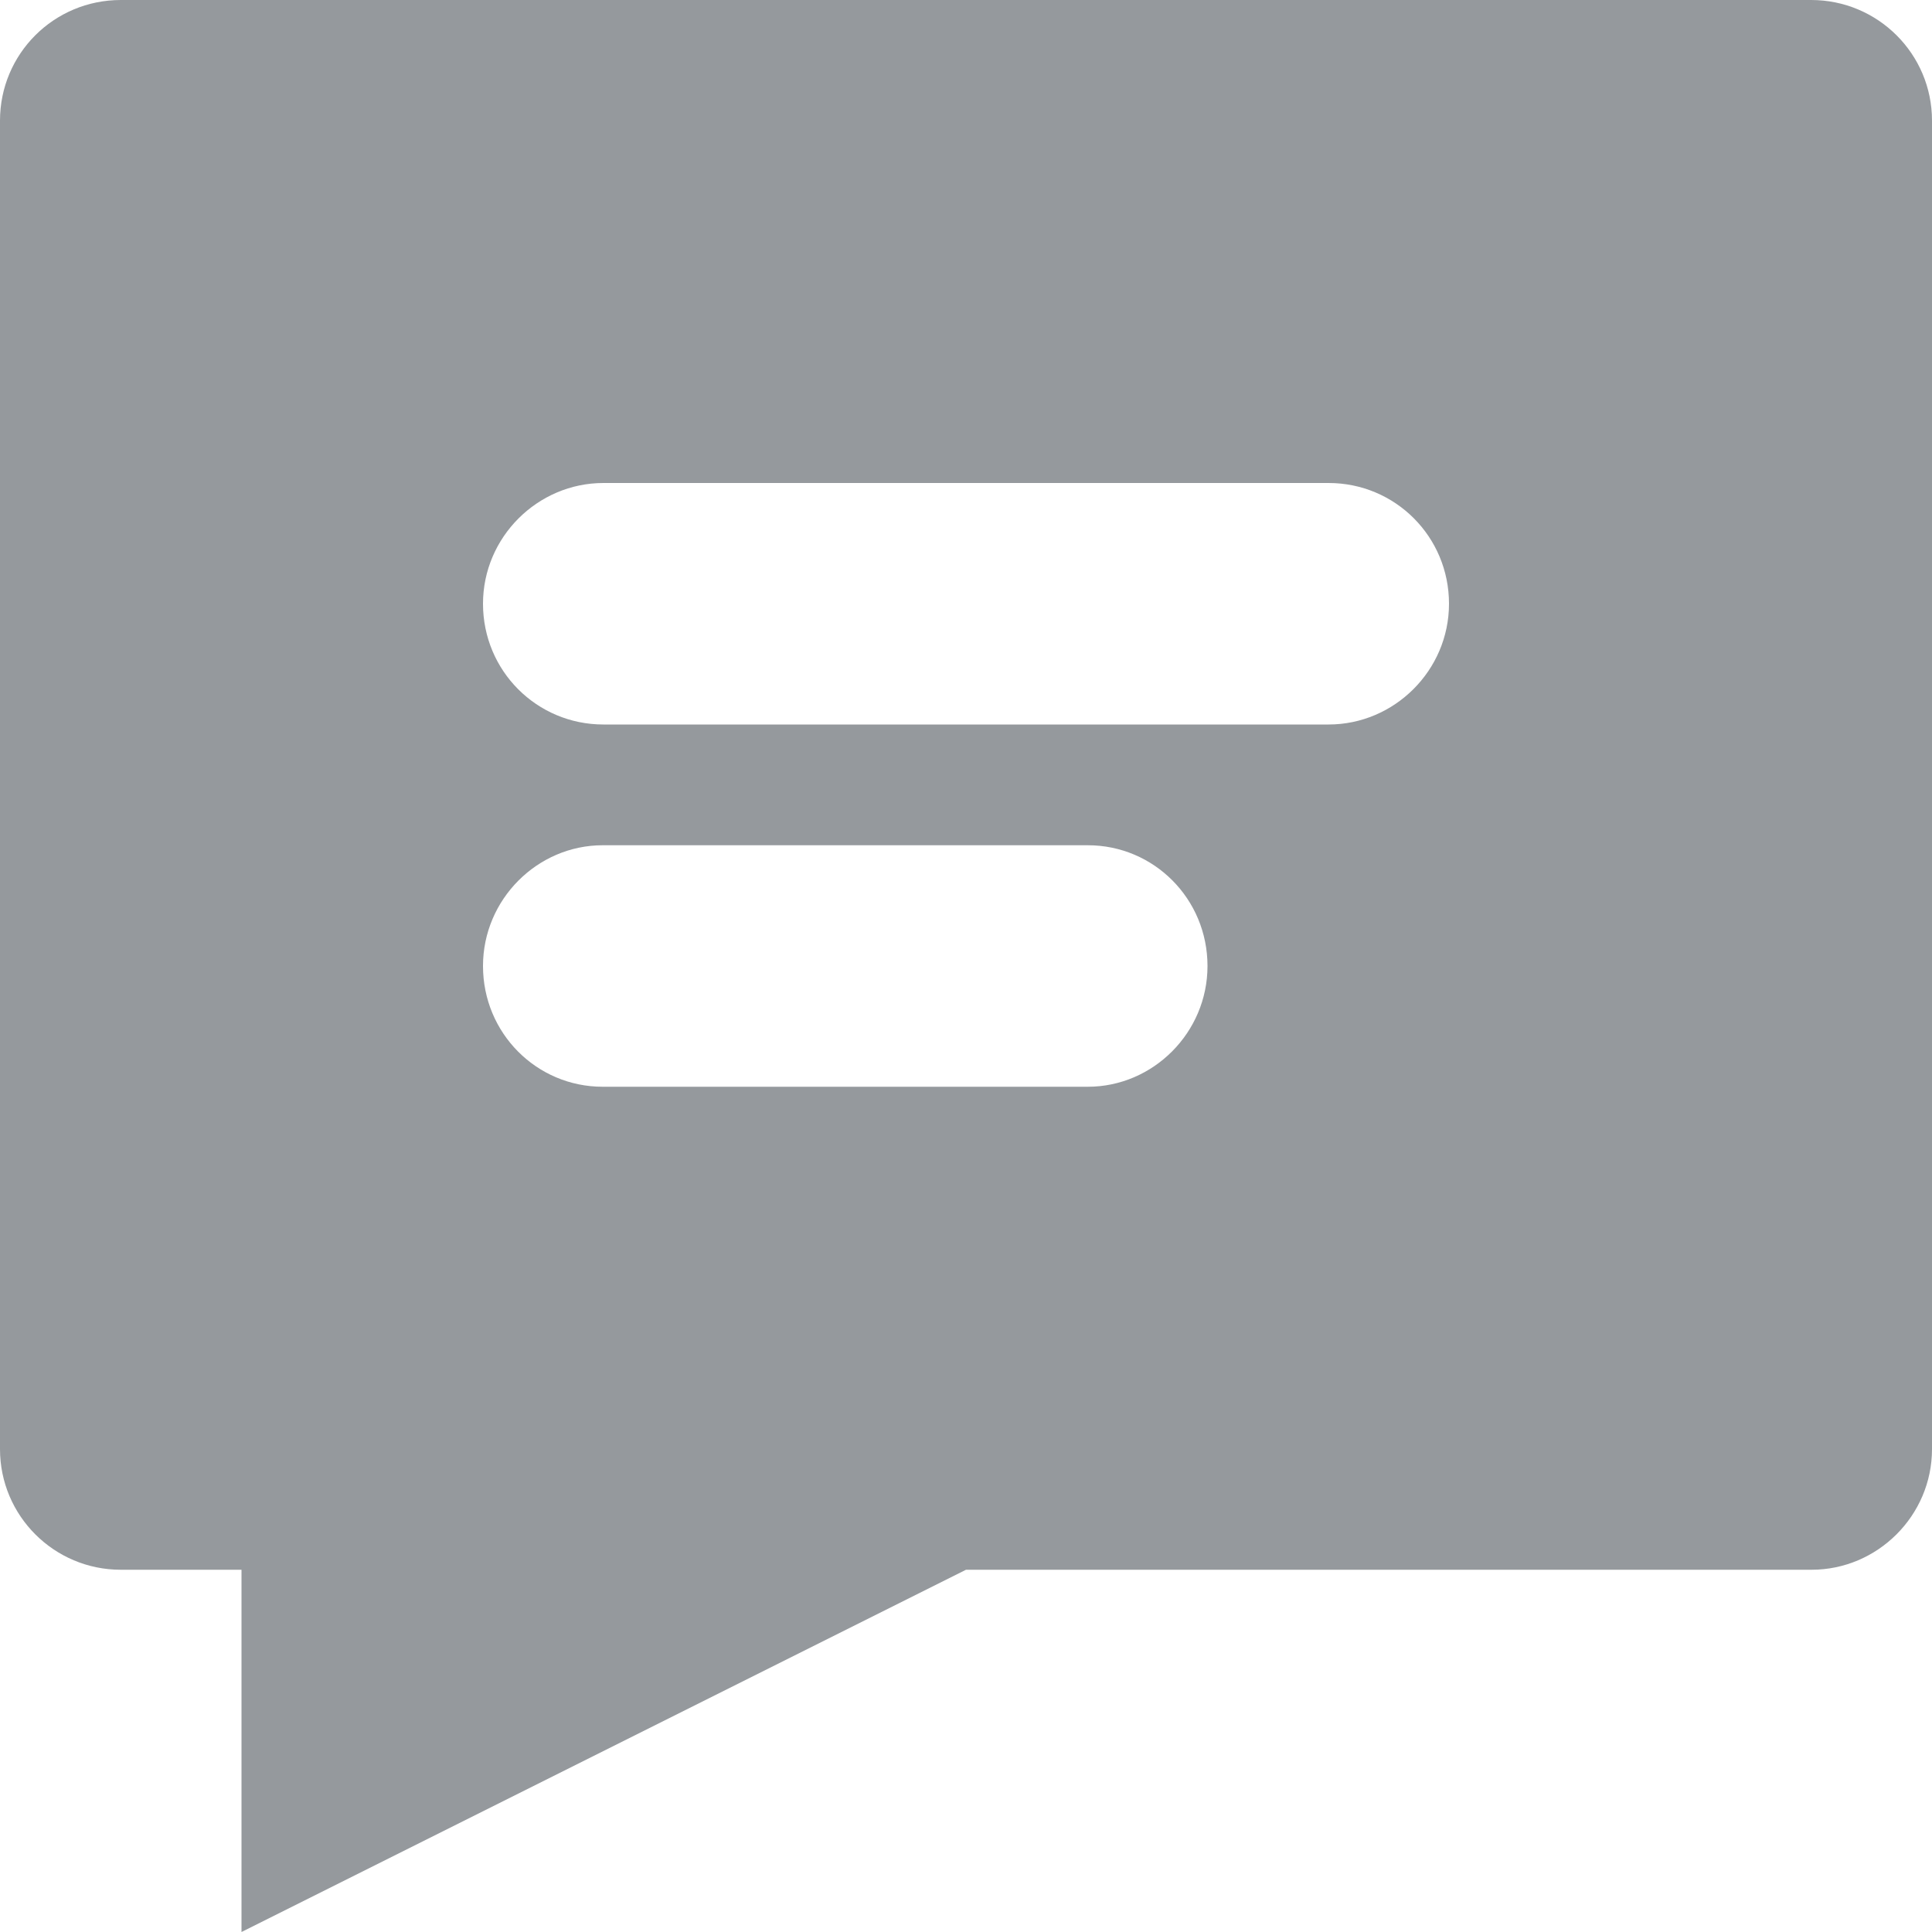
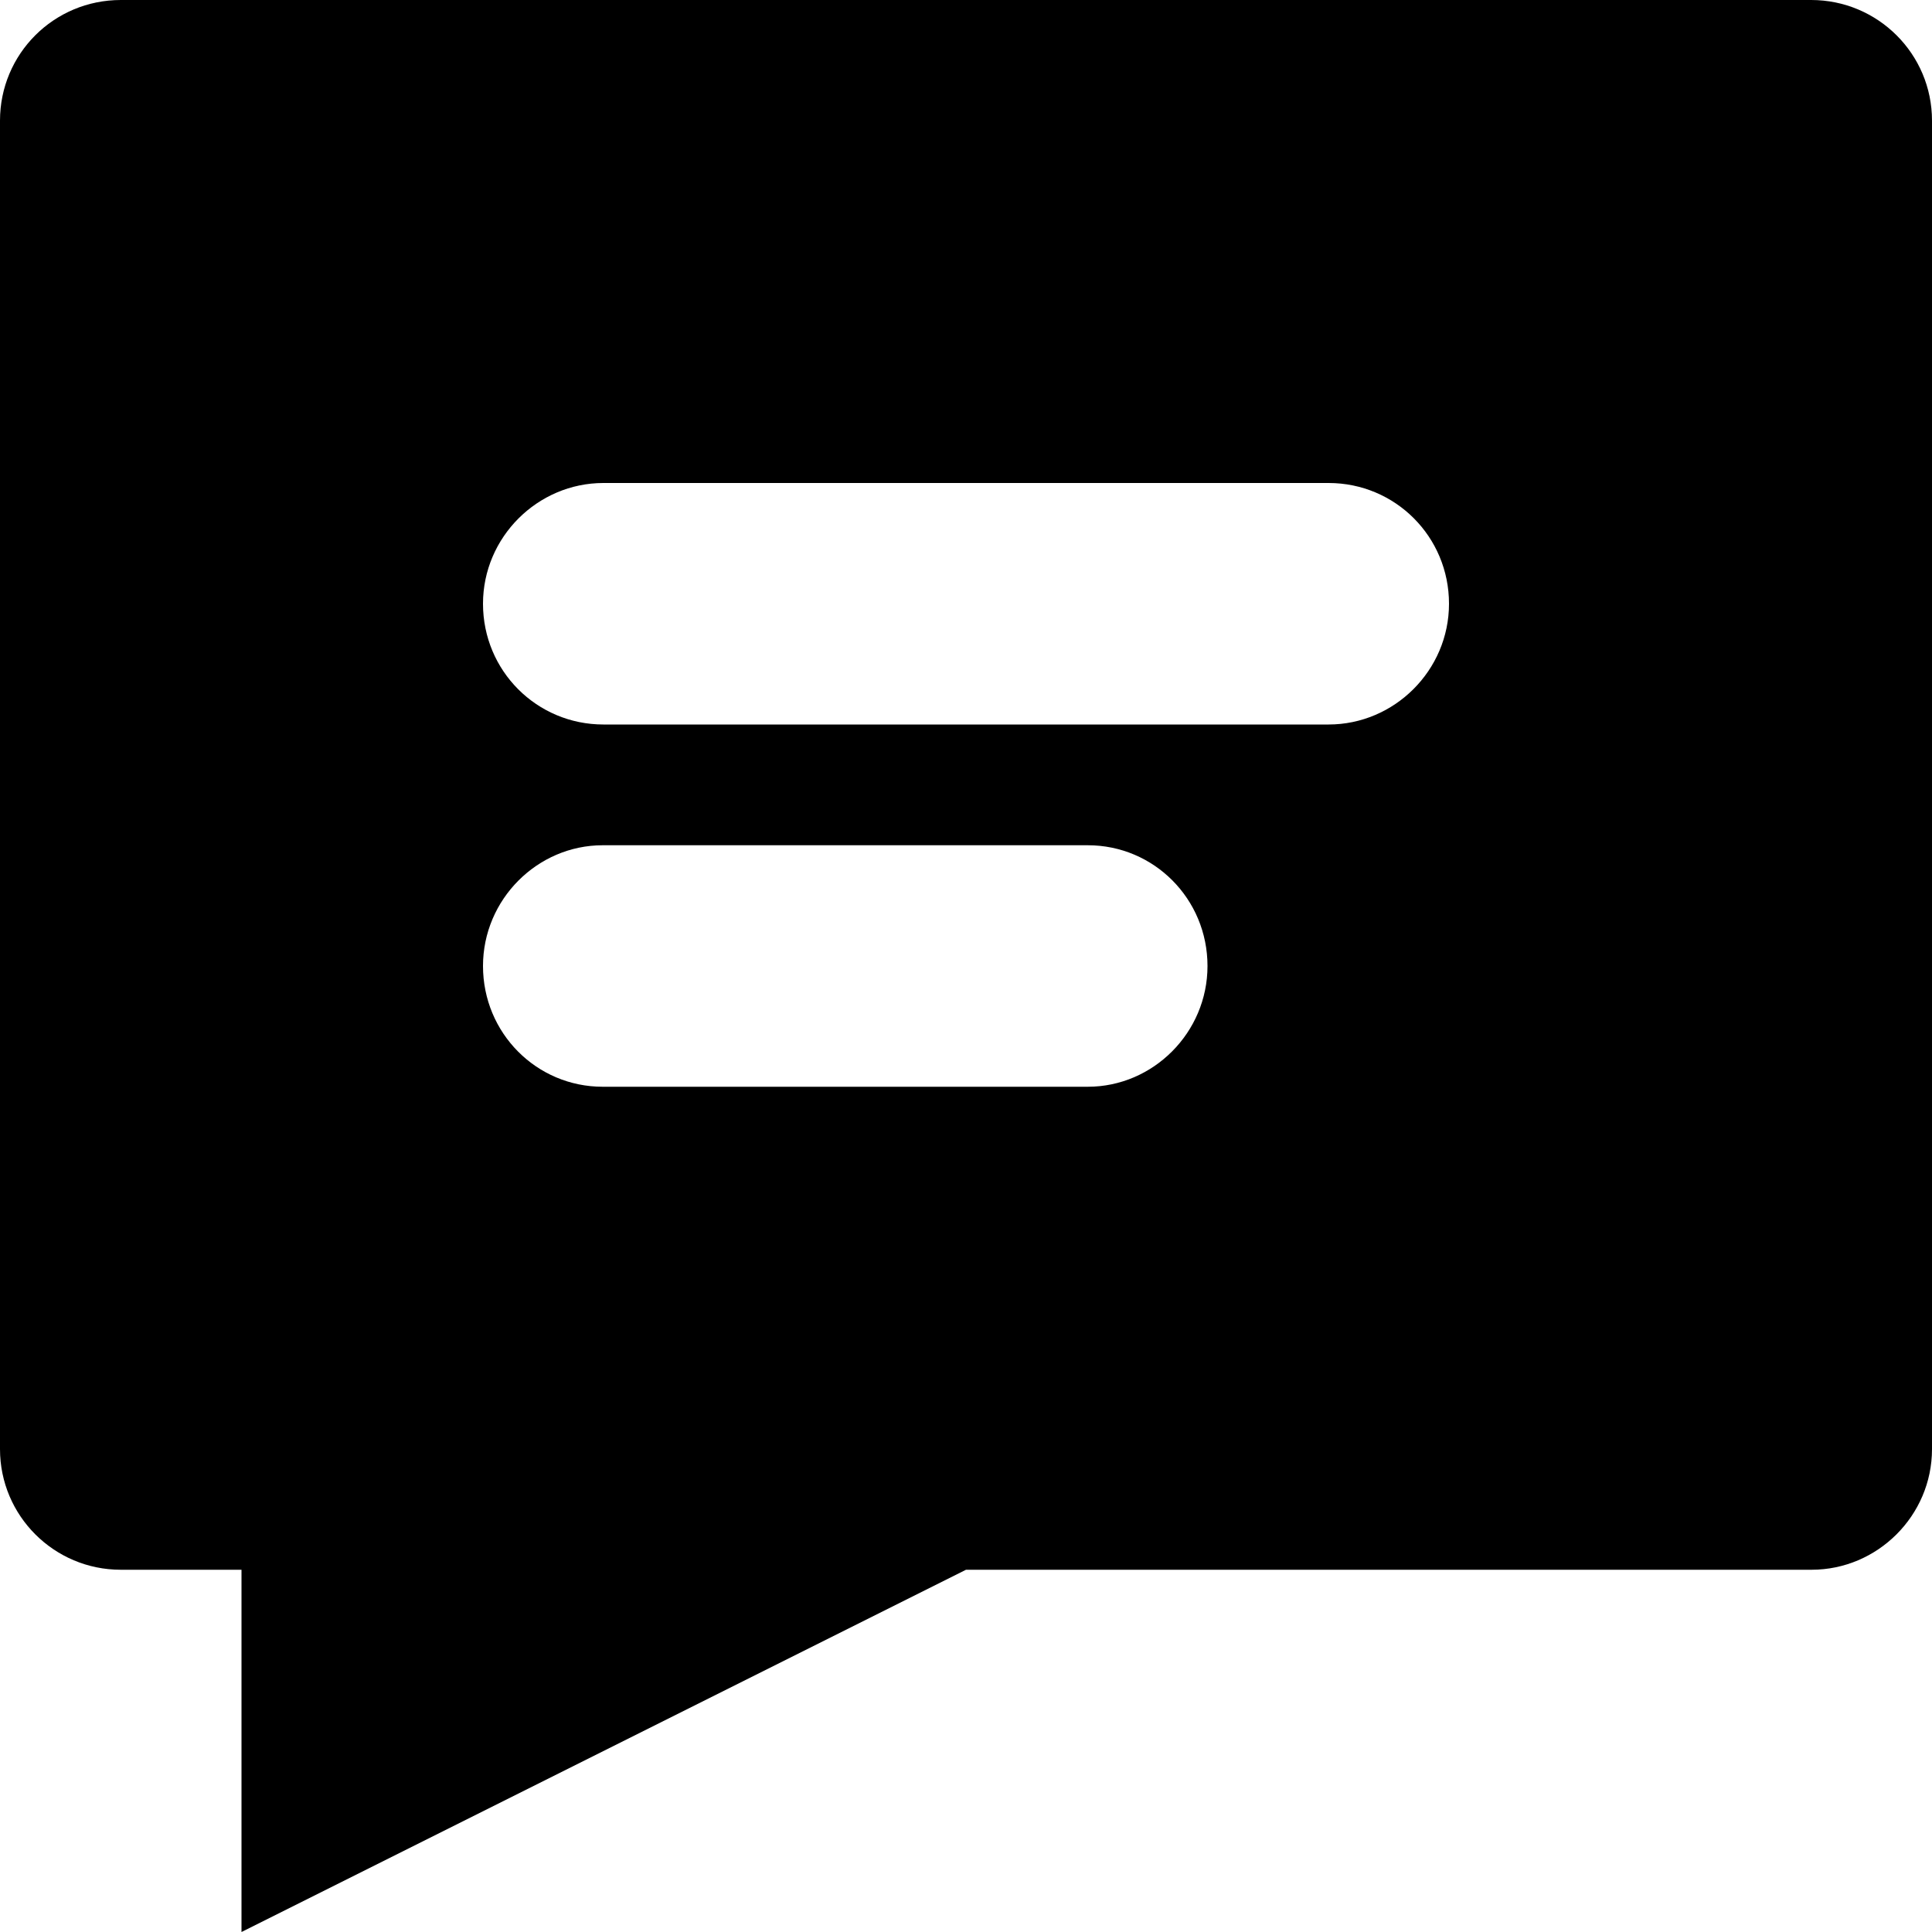
<svg xmlns="http://www.w3.org/2000/svg" width="16" height="16" viewBox="0 0 16 16">
-   <g fill="none" fill-rule="evenodd" transform="translate(-128 -192)">
-     <path fill="#95999D" d="M128,192.999 C128,192.447 128.445,192 129.001,192 L142.999,192 C143.552,192 144,192.447 144,192.999 L144,204.001 C144,204.553 143.547,205 143.003,205 L136,205 L130,208 L130,205 L129,205 C128.448,205 128,204.553 128,204.001 L128,192.999 Z M132,197 C132,197.556 132.446,198 132.997,198 L139.003,198 C139.547,198 140,197.552 140,197 C140,196.444 139.554,196 139.003,196 L132.997,196 C132.453,196 132,196.448 132,197 Z M132,200 C132,200.556 132.444,201 132.991,201 L137.009,201 C137.549,201 138,200.552 138,200 C138,199.444 137.556,199 137.009,199 L132.991,199 C132.451,199 132,199.448 132,200 Z" />
+   <g fill-rule="evenodd" transform="translate(-128 -192)">
+     <path d="M128,192.999 C128,192.447 128.445,192 129.001,192 L142.999,192 C143.552,192 144,192.447 144,192.999 L144,204.001 C144,204.553 143.547,205 143.003,205 L136,205 L130,208 L130,205 L129,205 C128.448,205 128,204.553 128,204.001 L128,192.999 Z M132,197 C132,197.556 132.446,198 132.997,198 L139.003,198 C139.547,198 140,197.552 140,197 C140,196.444 139.554,196 139.003,196 L132.997,196 C132.453,196 132,196.448 132,197 Z M132,200 C132,200.556 132.444,201 132.991,201 L137.009,201 C137.549,201 138,200.552 138,200 C138,199.444 137.556,199 137.009,199 L132.991,199 C132.451,199 132,199.448 132,200 Z" />
  </g>
</svg>
